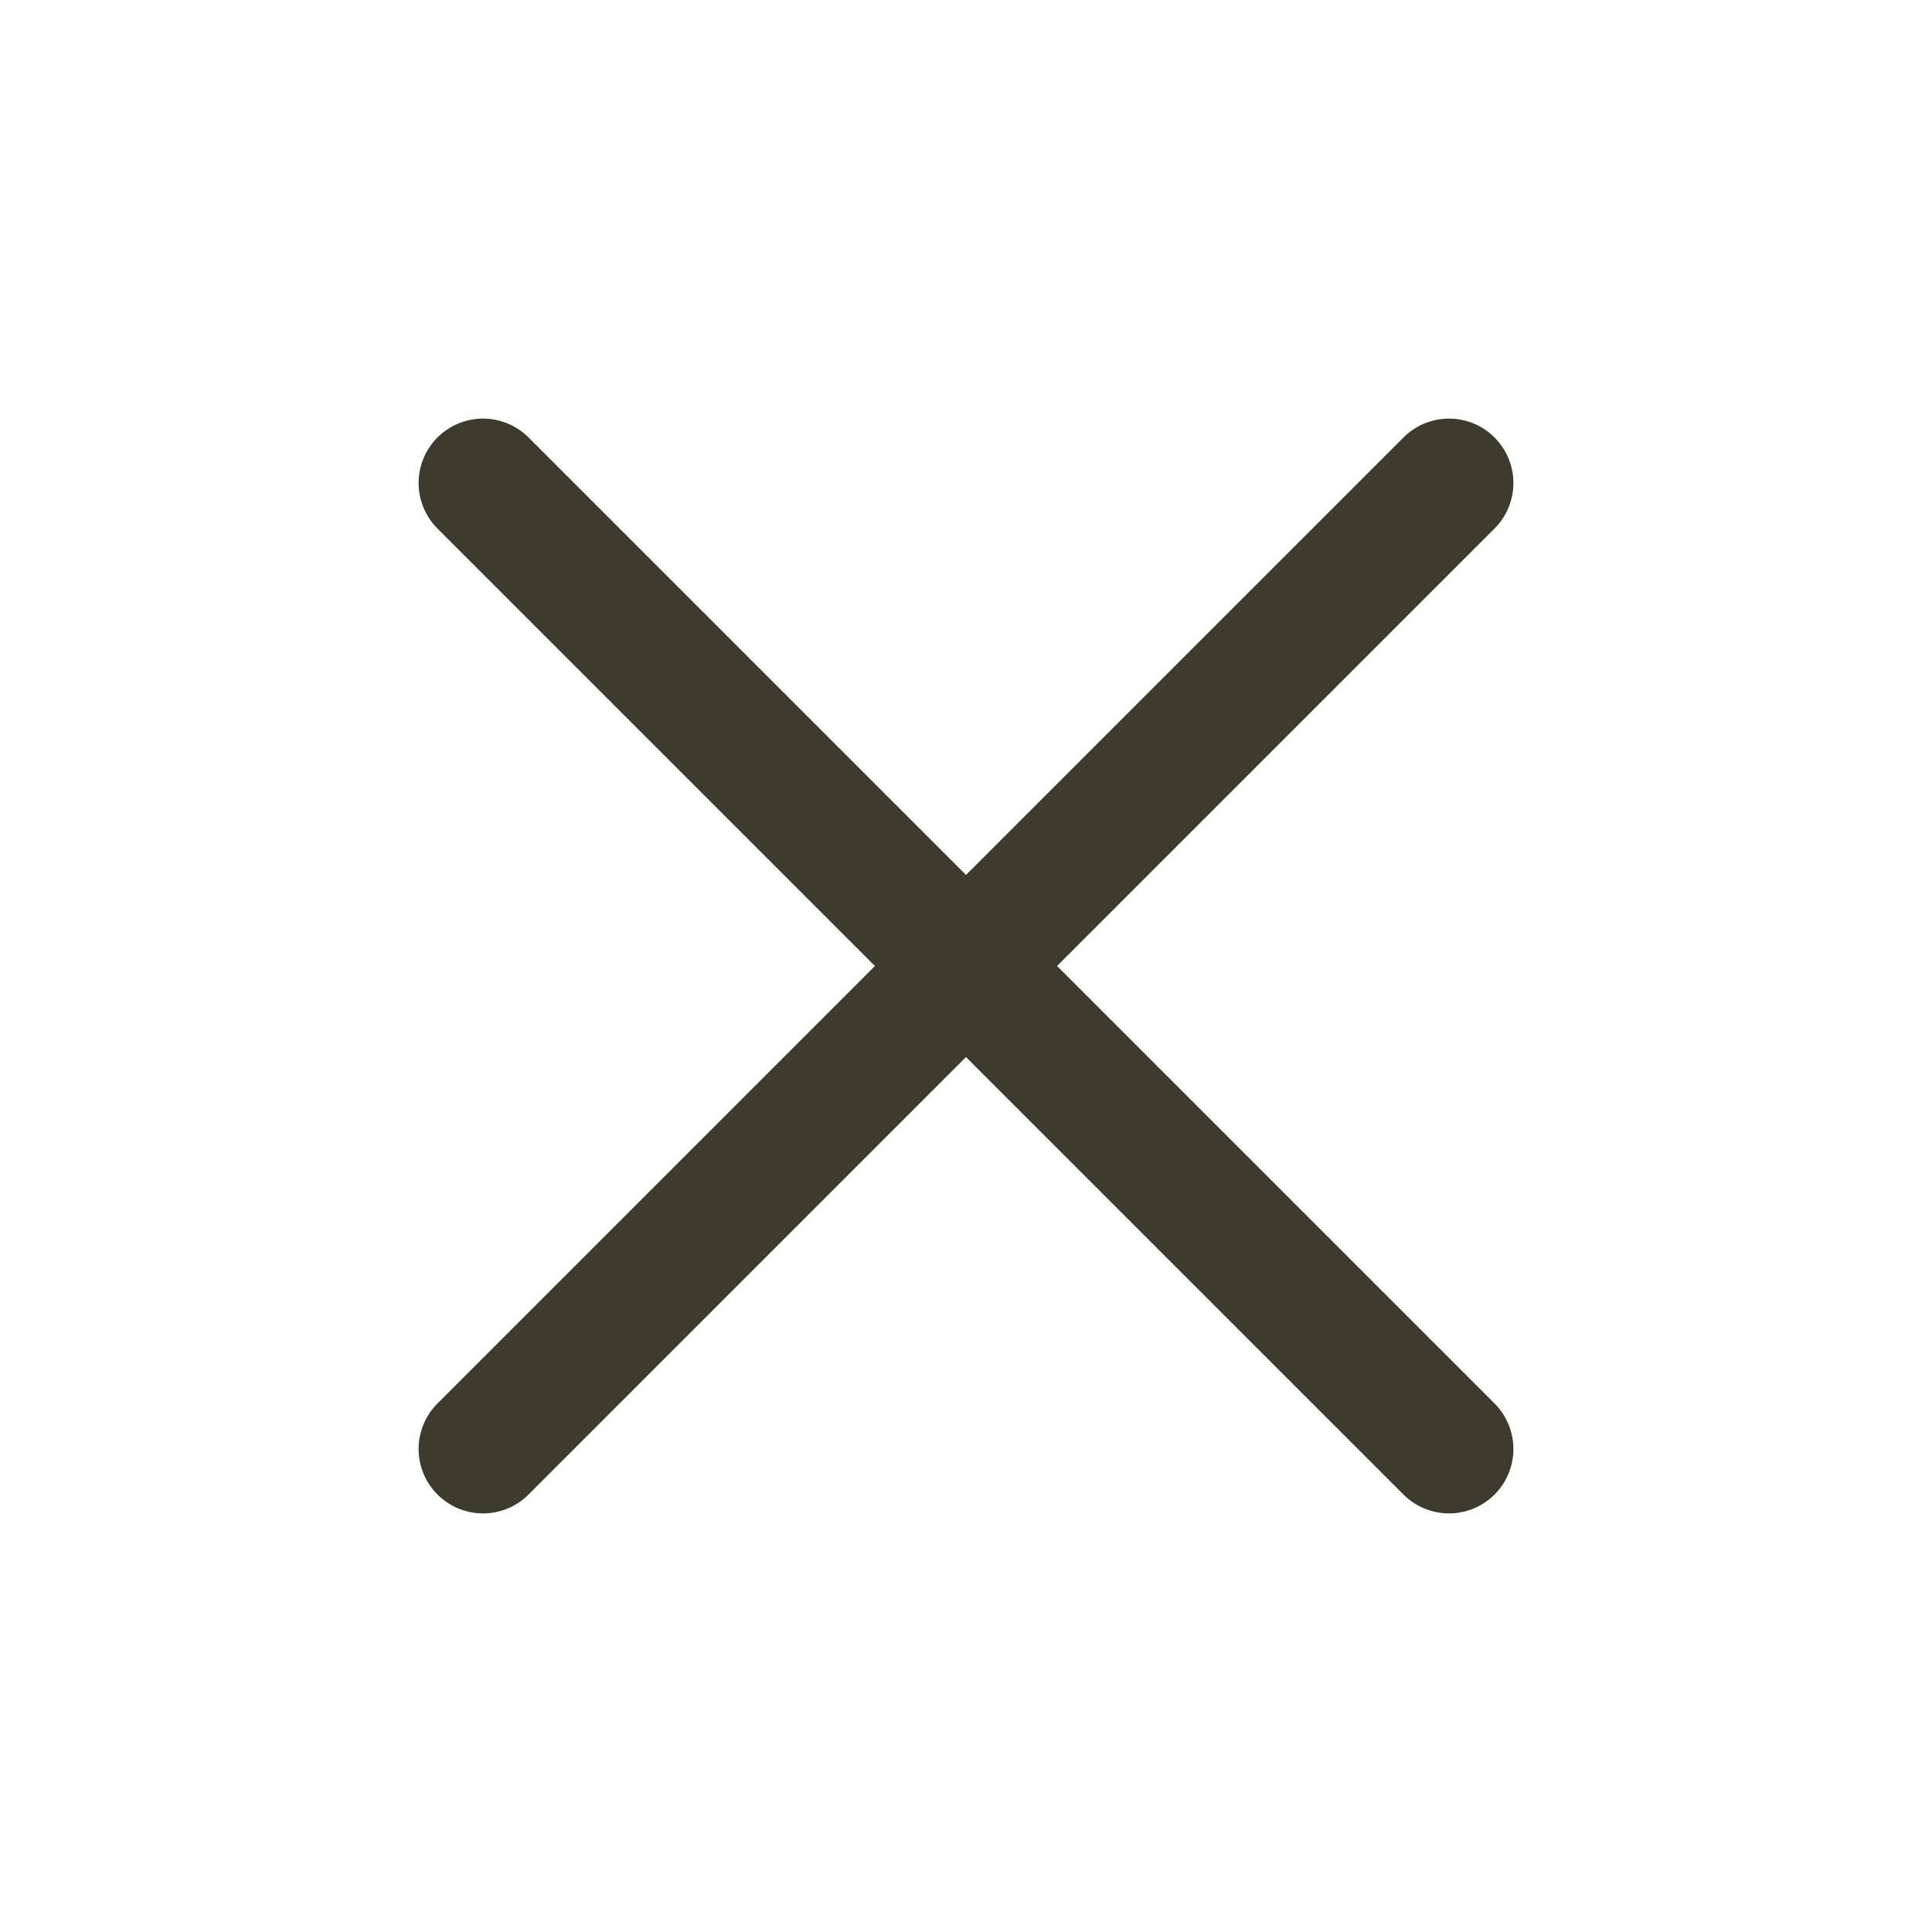
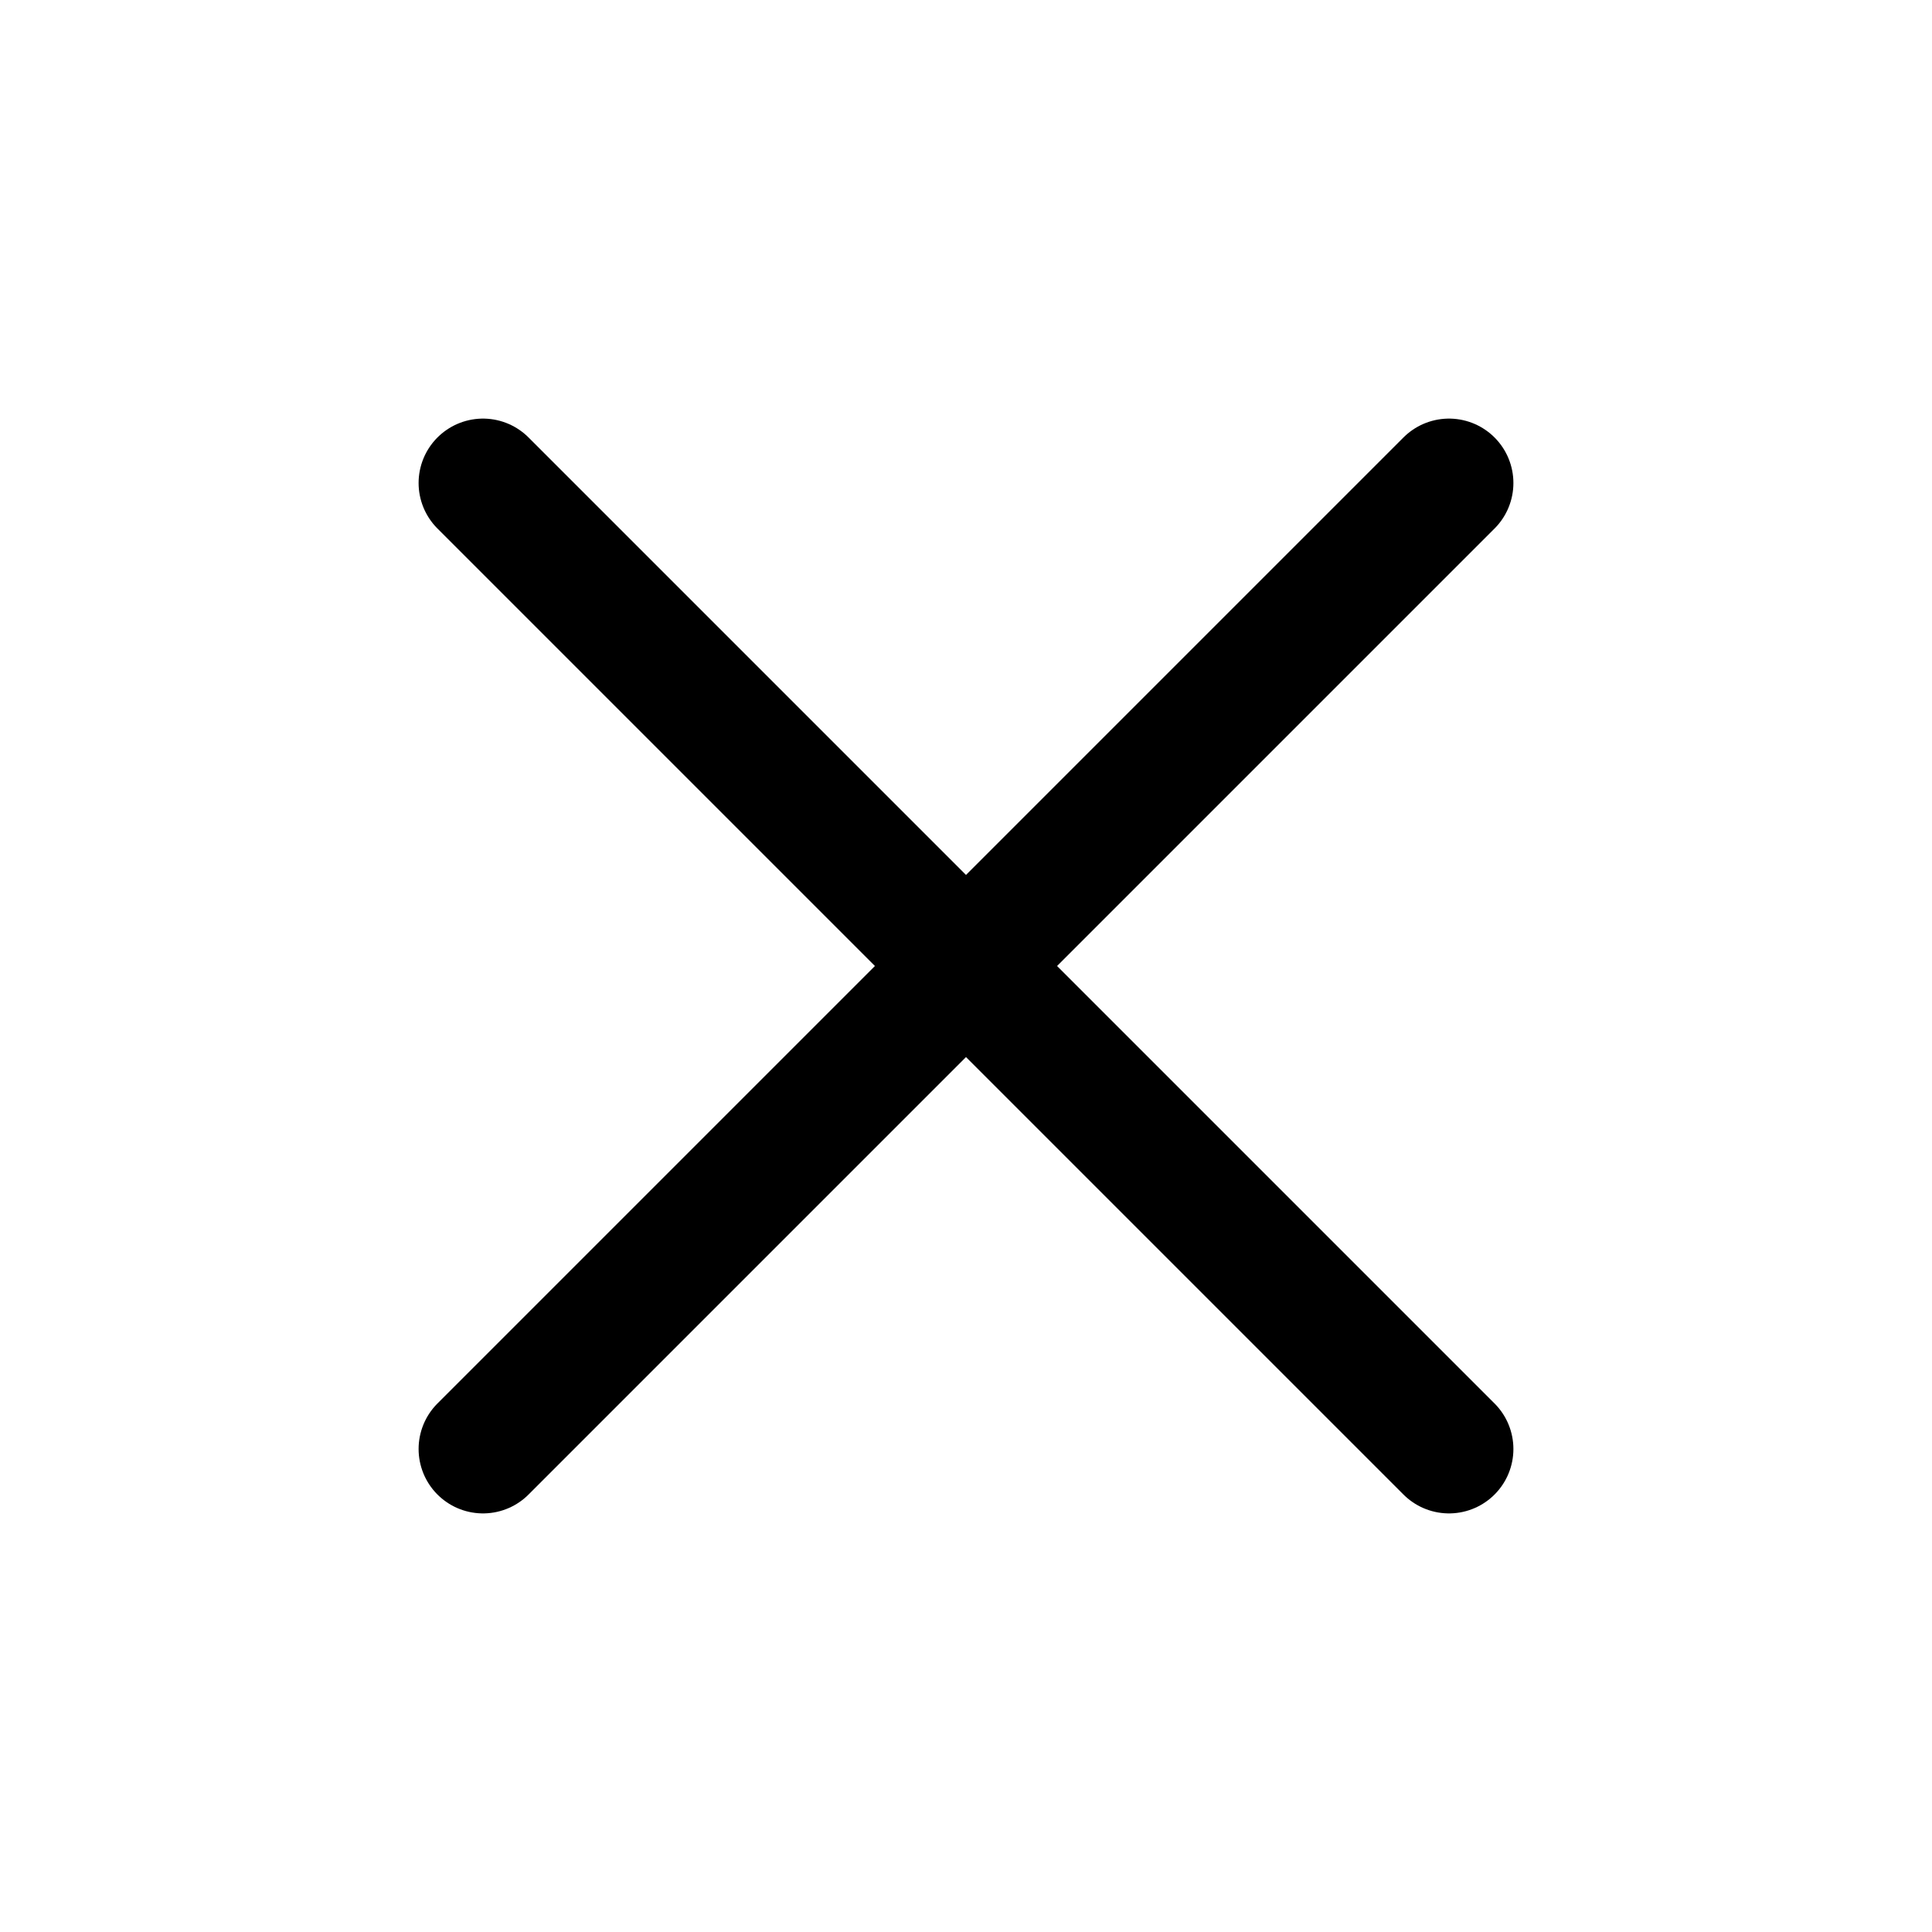
- <svg xmlns="http://www.w3.org/2000/svg" width="24" height="24" viewBox="0 0 24 24" fill="none" stroke="#3F3A2E" stroke-width="1.6" stroke-linecap="round" stroke-linejoin="round">
+ <svg xmlns="http://www.w3.org/2000/svg" width="24" height="24" viewBox="0 0 24 24" fill="none" stroke="currentColor" stroke-width="1.6" stroke-linecap="round" stroke-linejoin="round">
  <path d="M6 6l12 12" />
  <path d="M18 6L6 18" />
</svg>
